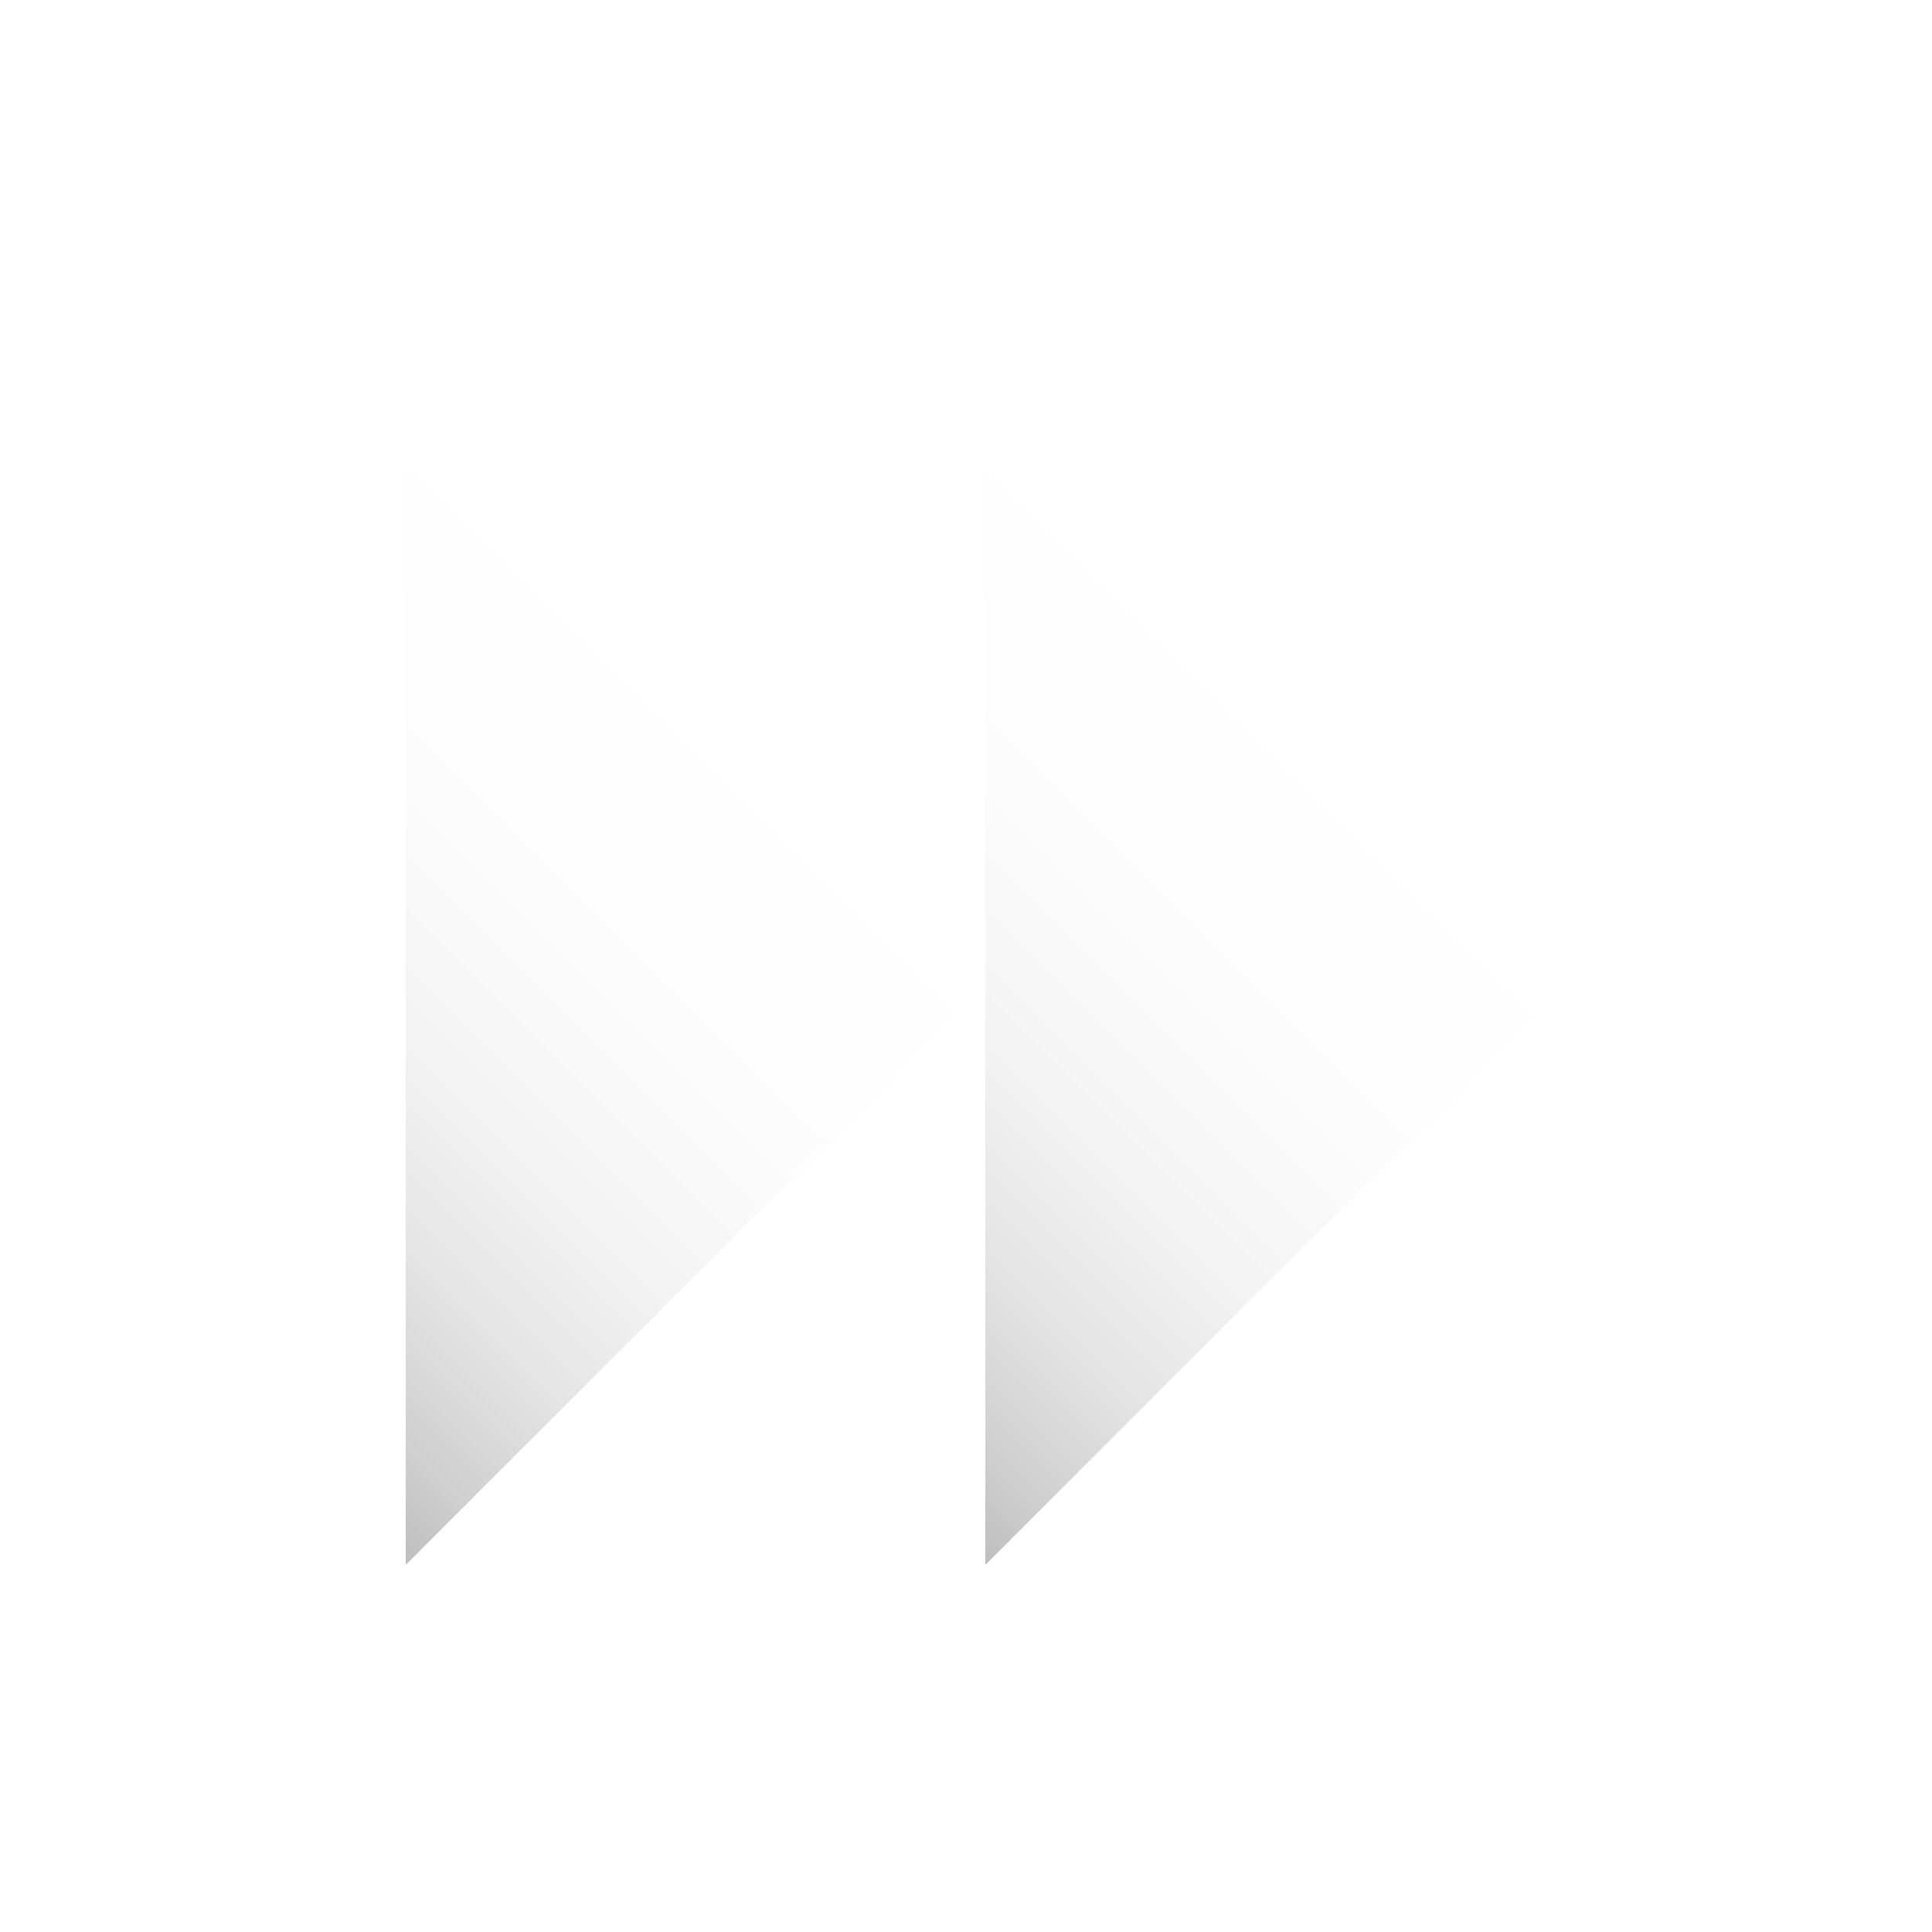
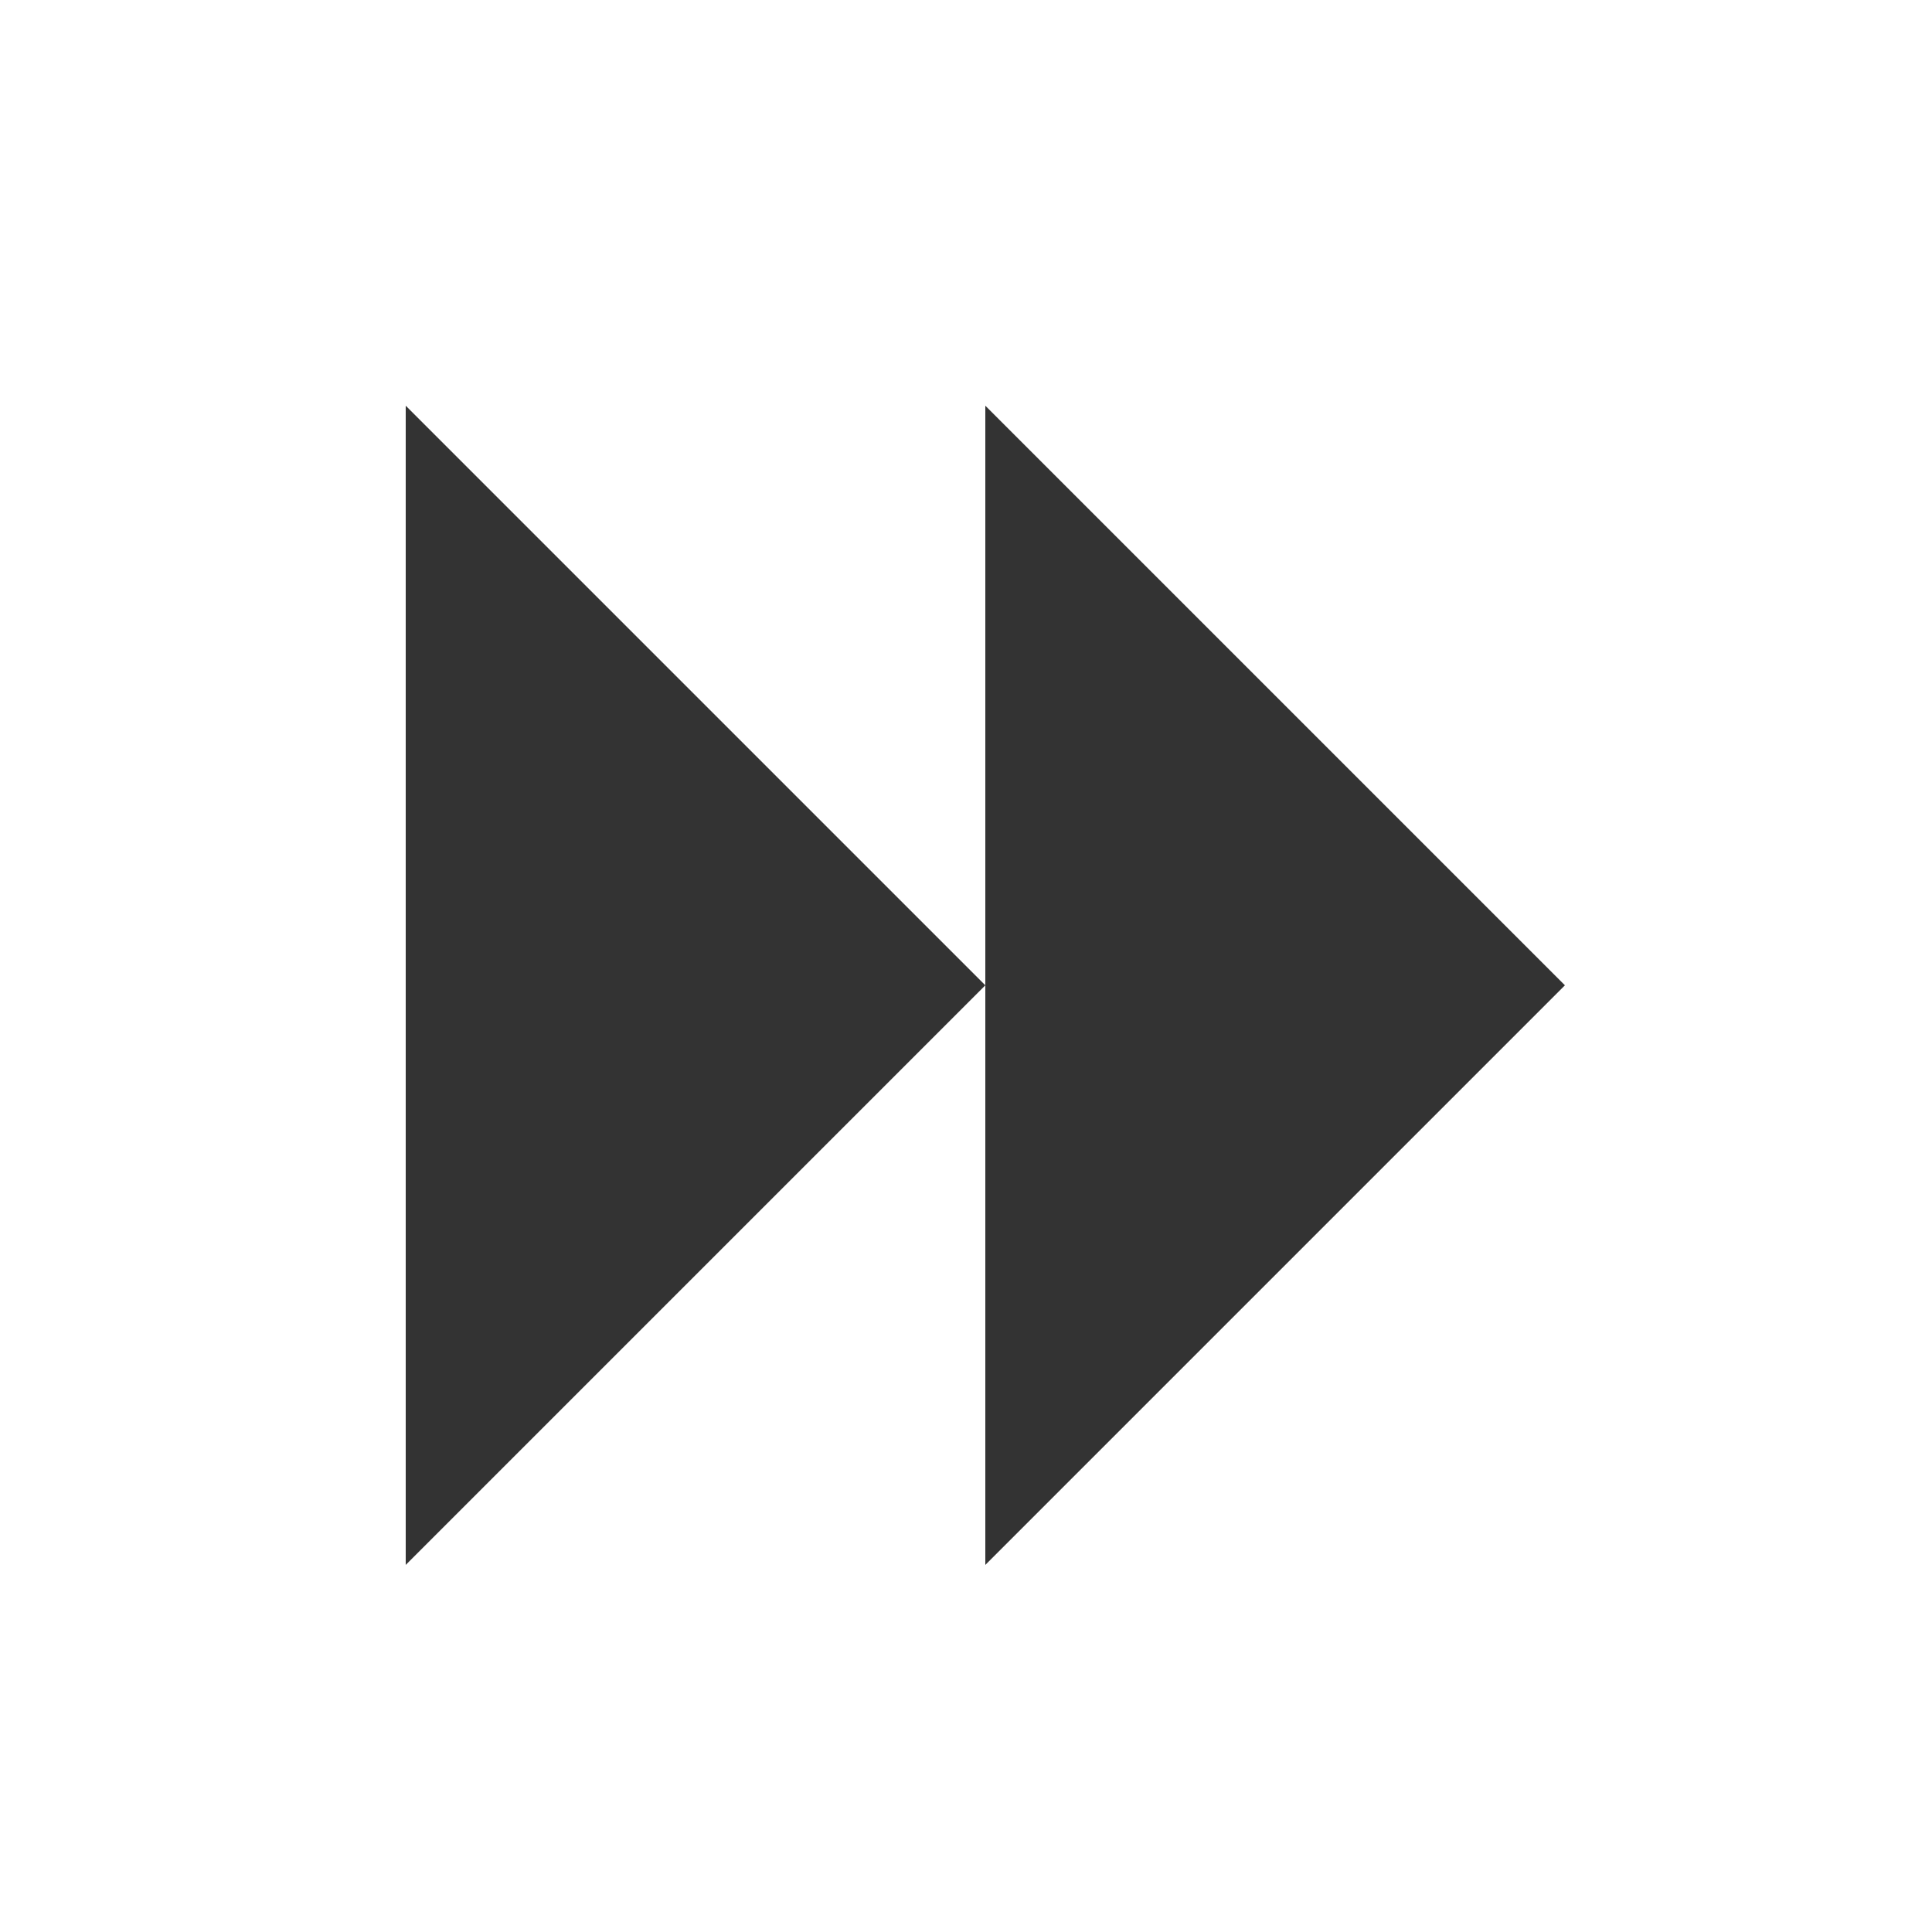
<svg xmlns="http://www.w3.org/2000/svg" version="1.1" id="Layer_1" x="0px" y="0px" width="50px" height="50px" viewBox="0 0 50 50" enable-background="new 0 0 50 50" xml:space="preserve">
  <g id="background" display="none">
    <rect display="inline" fill="#414042" width="50" height="50" />
  </g>
  <g id="play">
-     <linearGradient id="SVGID_1_" gradientUnits="userSpaceOnUse" x1="563" y1="809" x2="548" y2="824" gradientTransform="matrix(1 0 0 1 -545 -791)">
-       <stop offset="0" style="stop-color:#FFFFFF" />
-       <stop offset="0.324" style="stop-color:#FCFCFC" />
-       <stop offset="0.543" style="stop-color:#F3F3F3" />
-       <stop offset="0.73" style="stop-color:#E4E4E4" />
-       <stop offset="0.899" style="stop-color:#CFCFCF" />
-       <stop offset="1" style="stop-color:#BEBEBE" />
-     </linearGradient>
-     <polygon fill="url(#SVGID_1_)" points="10.5,40.5 10.5,10.5 25.5,25.5  " />
+     <polygon fill="#333333" points="10.5,40.5 10.5,10.5 25.5,25.5  " />
  </g>
  <g id="play_1_">
-     <linearGradient id="SVGID_2_" gradientUnits="userSpaceOnUse" x1="578" y1="809" x2="563" y2="824" gradientTransform="matrix(1 0 0 1 -545 -791)">
-       <stop offset="0" style="stop-color:#FFFFFF" />
-       <stop offset="0.324" style="stop-color:#FCFCFC" />
-       <stop offset="0.543" style="stop-color:#F3F3F3" />
-       <stop offset="0.73" style="stop-color:#E4E4E4" />
-       <stop offset="0.899" style="stop-color:#CFCFCF" />
-       <stop offset="1" style="stop-color:#BEBEBE" />
-     </linearGradient>
-     <polygon fill="url(#SVGID_2_)" points="25.5,40.5 25.5,10.5 40.5,25.5  " />
+     <polygon fill="#333333" points="25.5,40.5 25.5,10.5 40.5,25.5  " />
  </g>
</svg>
